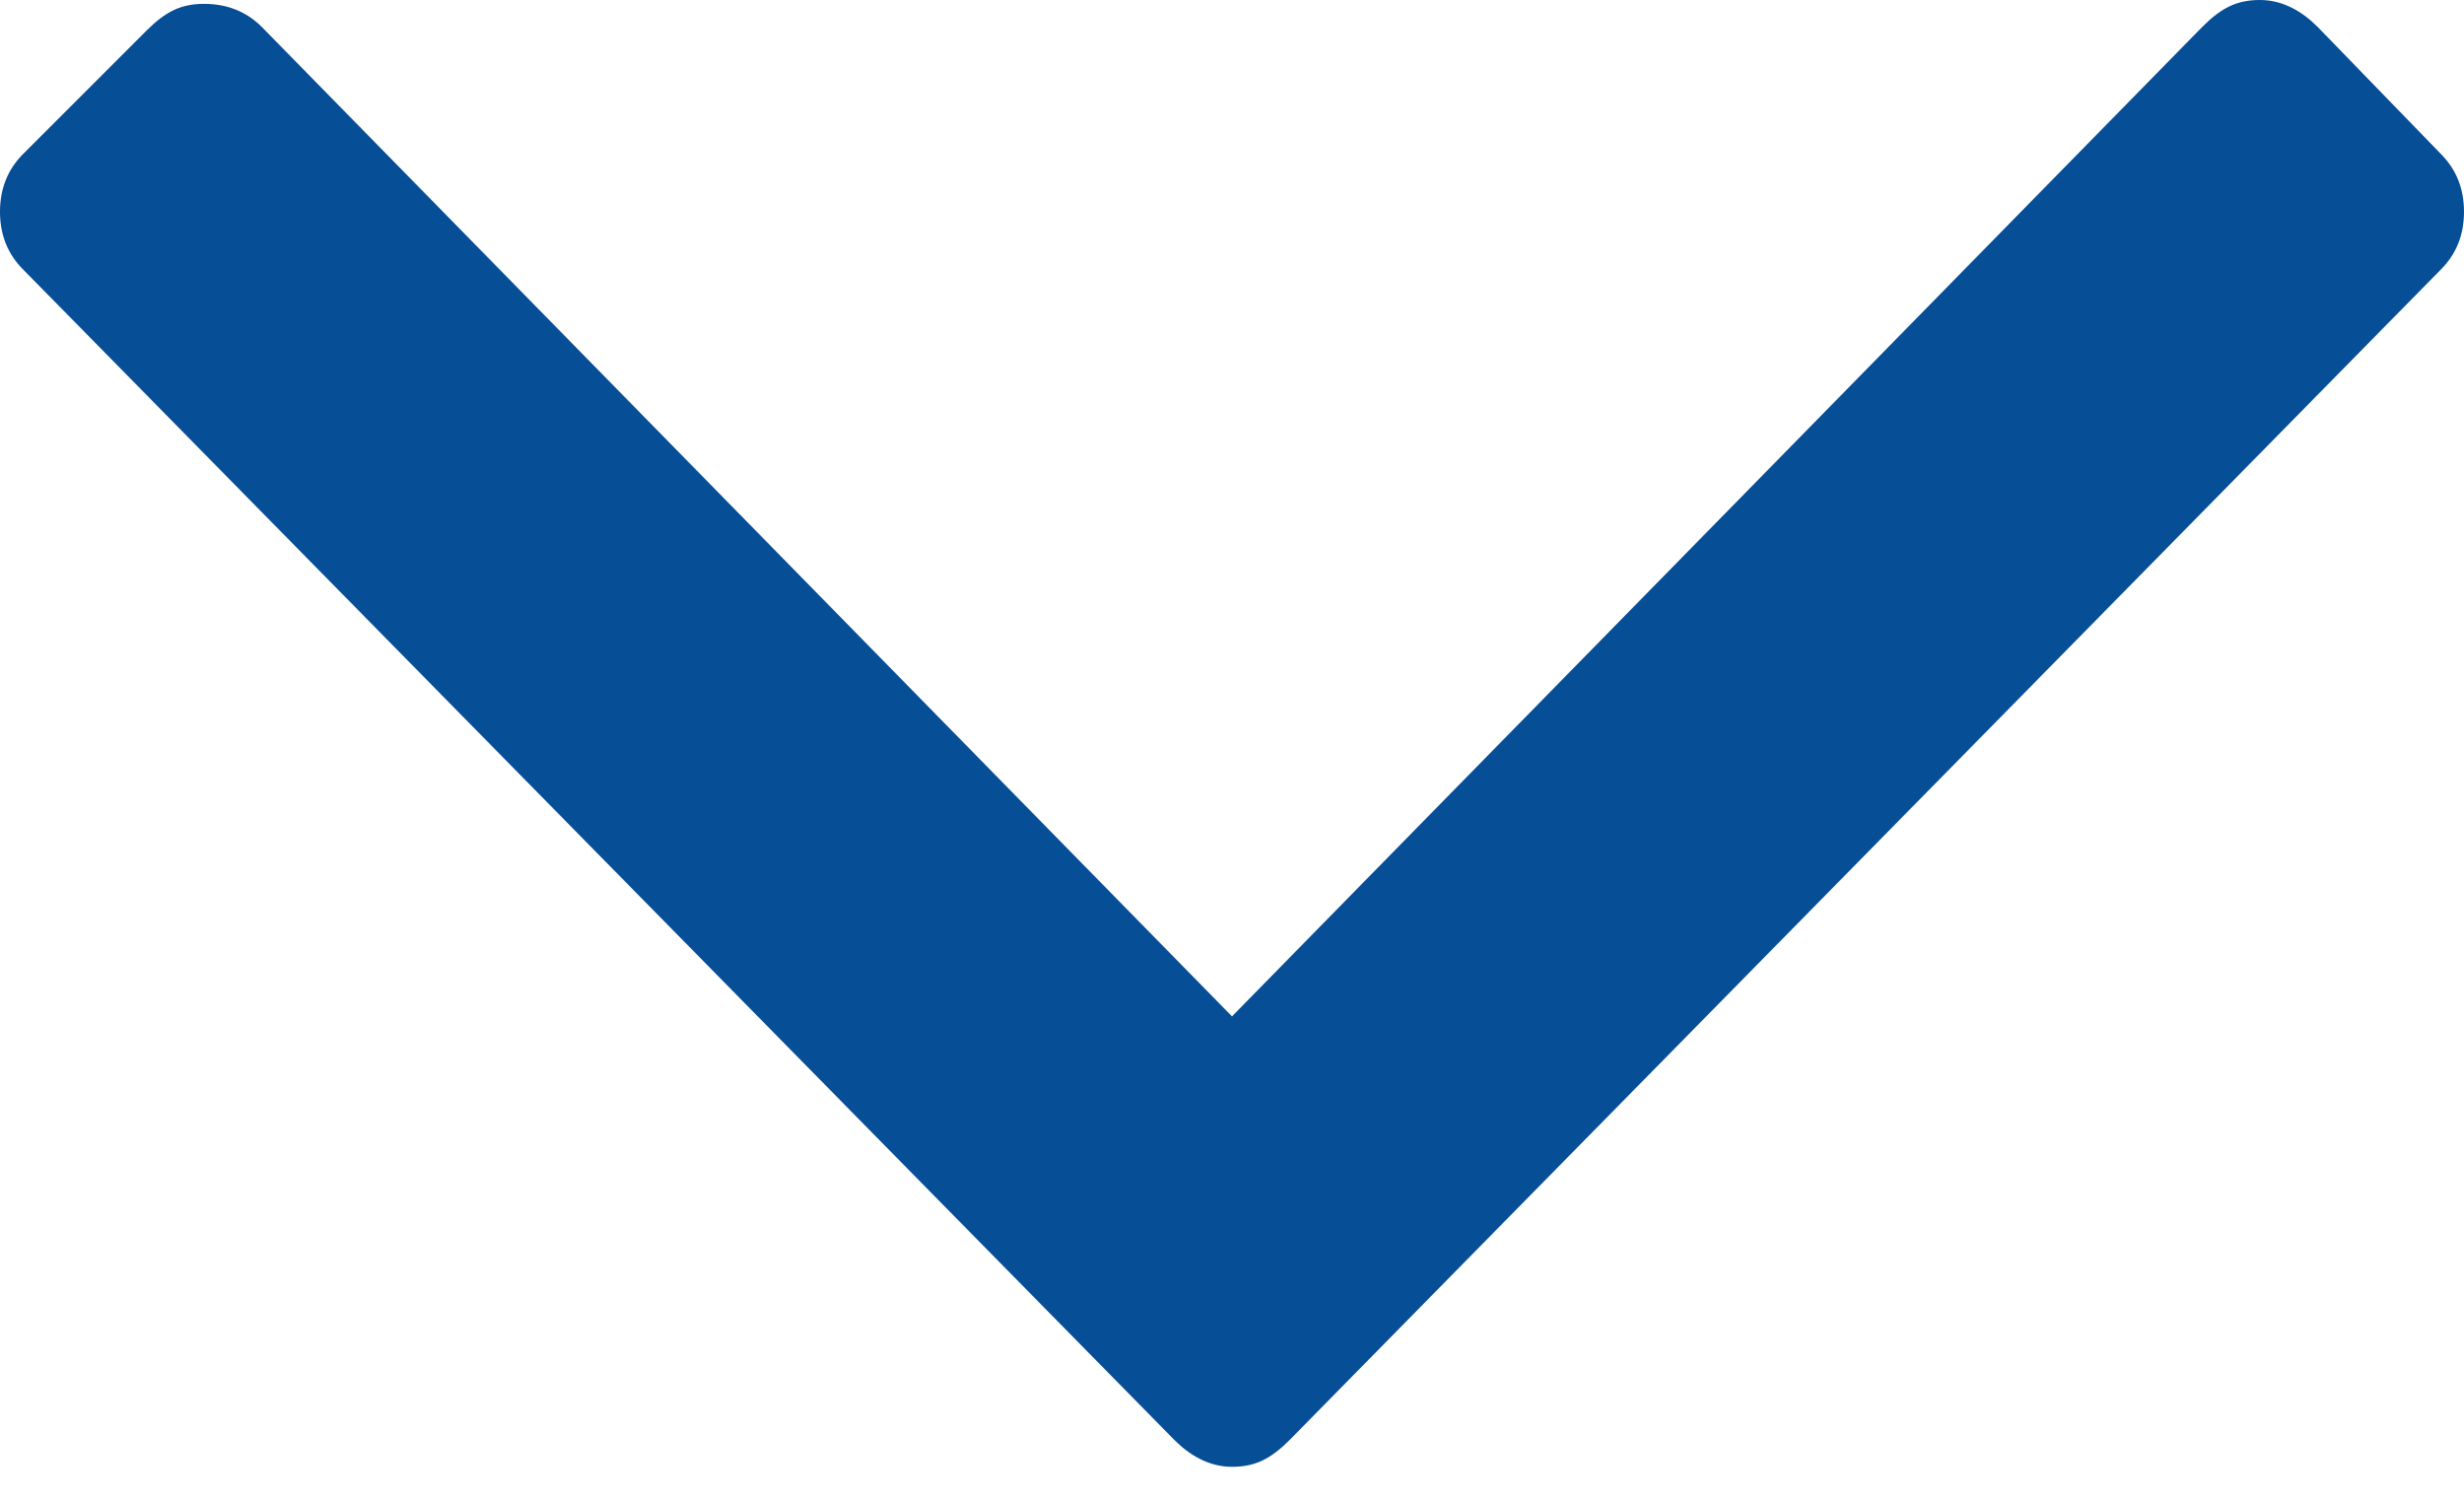
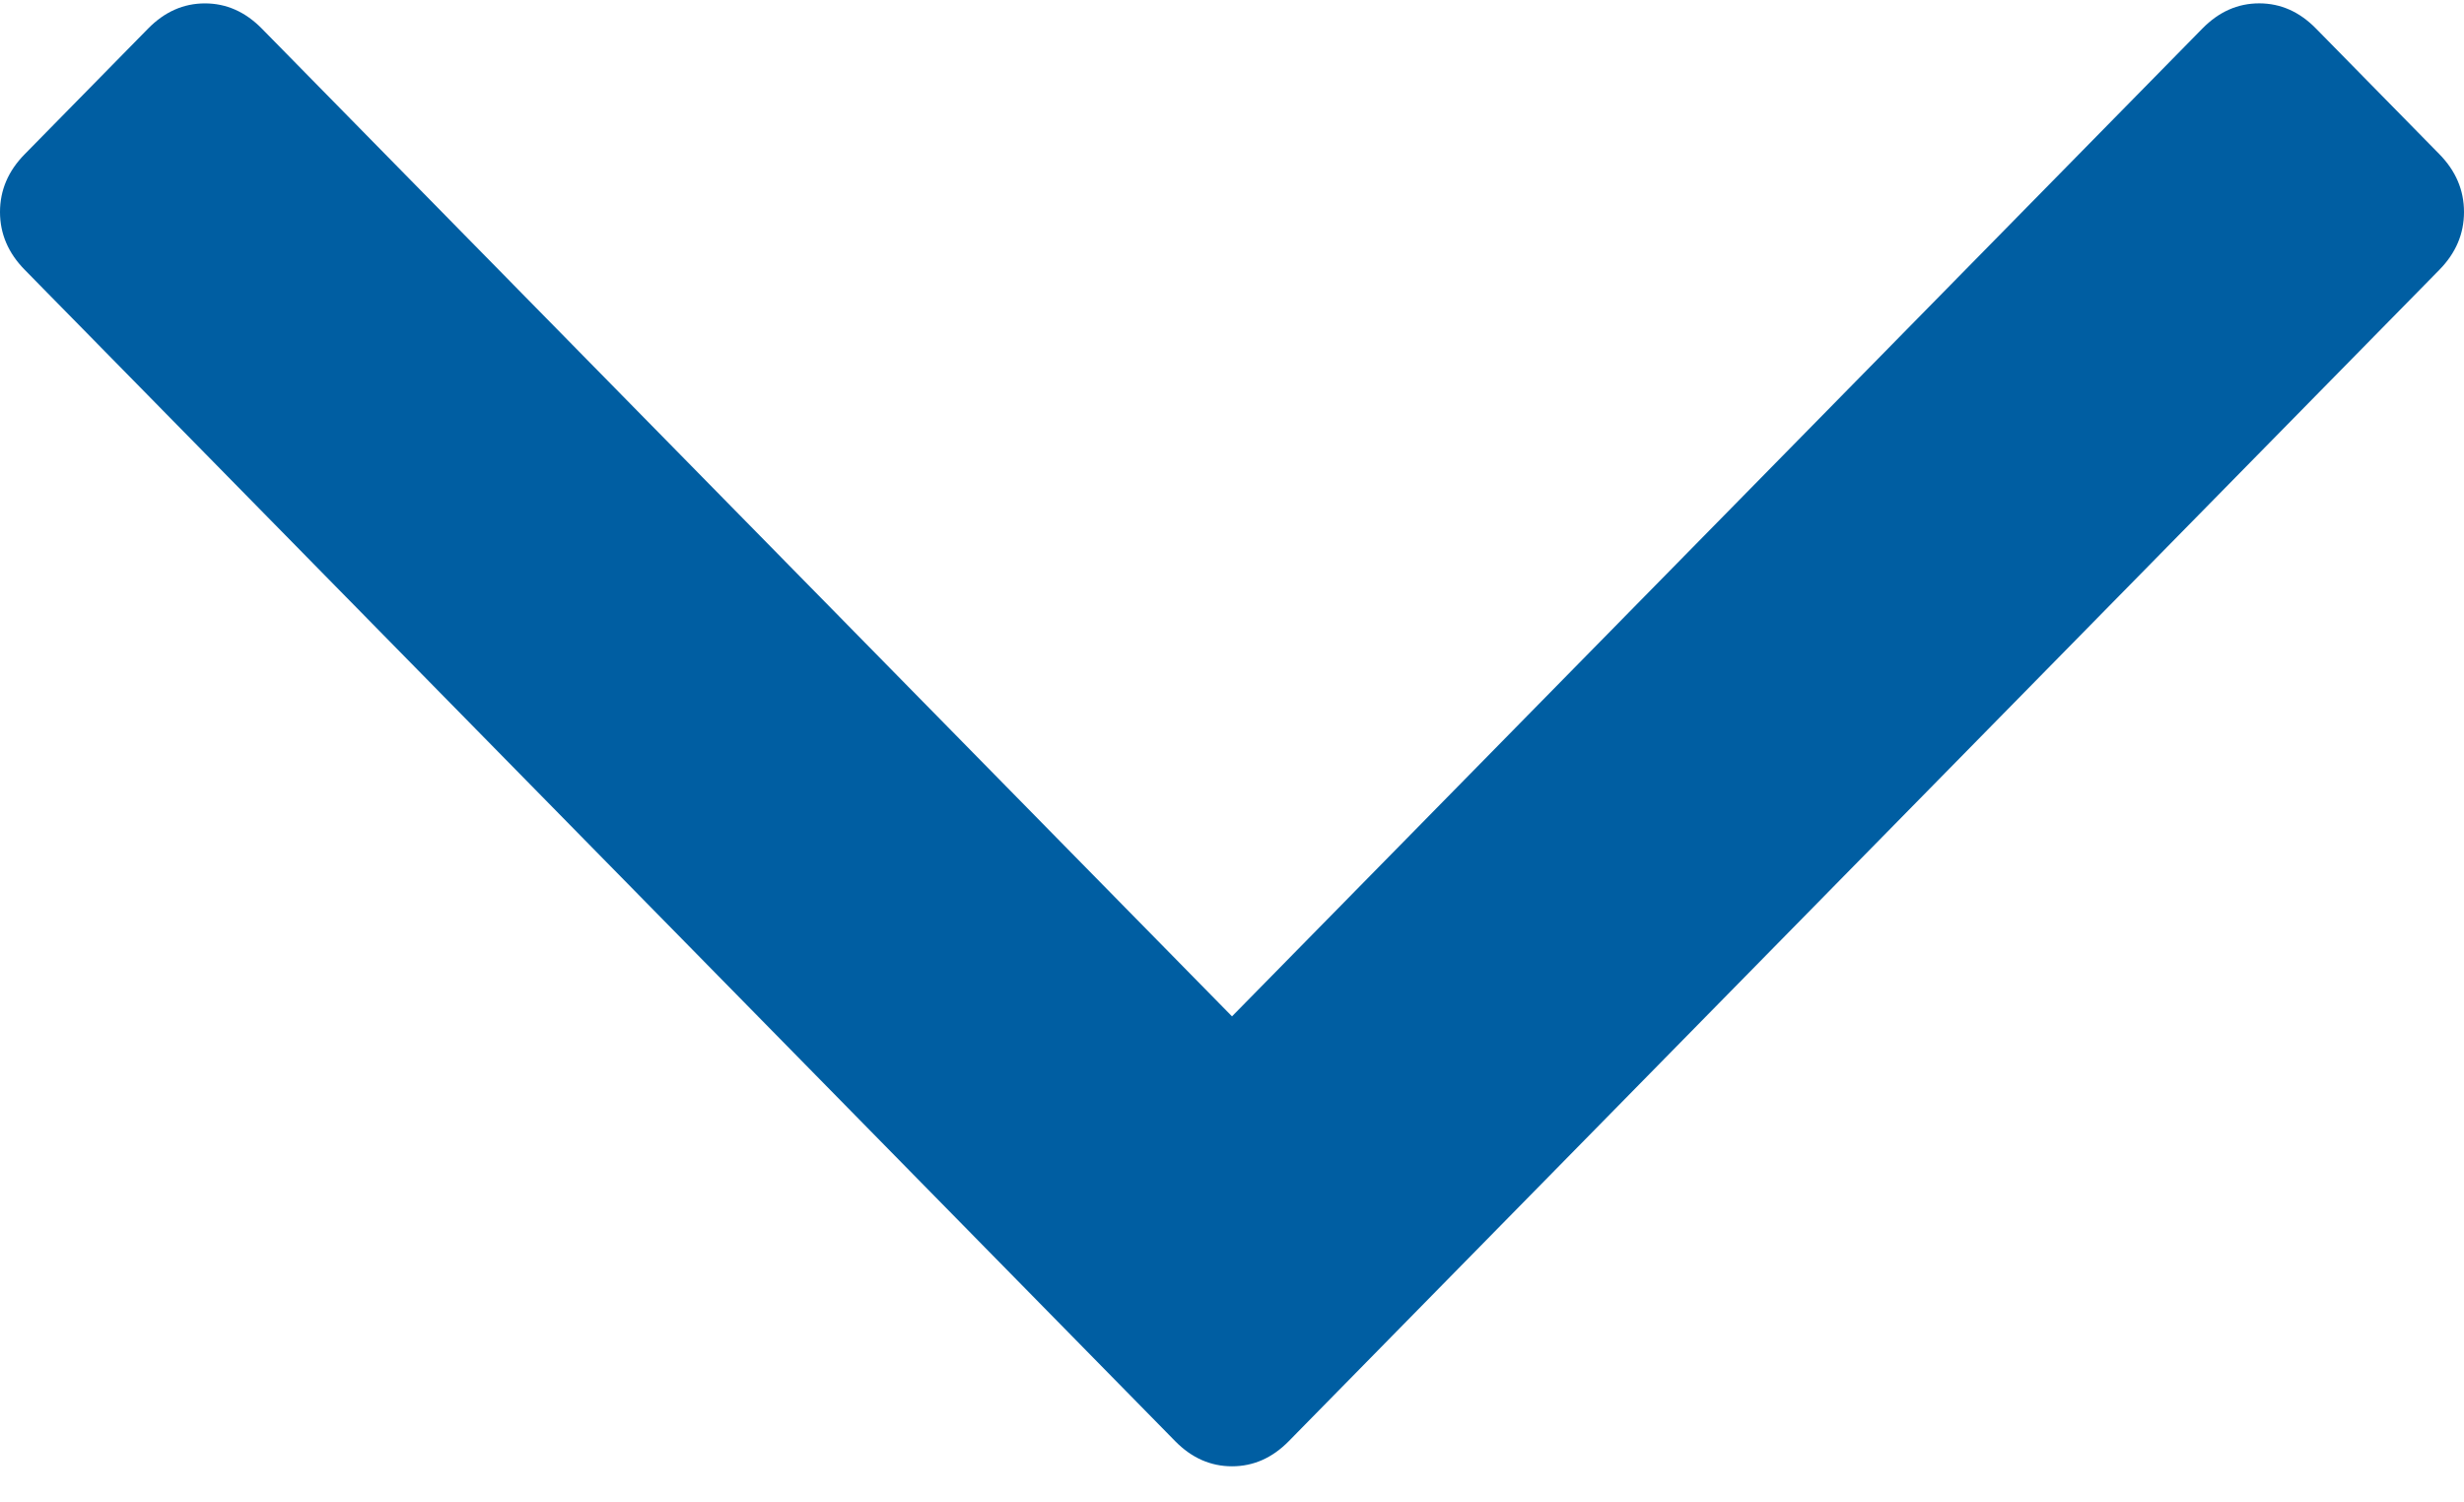
- <svg xmlns="http://www.w3.org/2000/svg" version="1.1" id="Layer_1" x="0px" y="0px" viewBox="0 0 64 39" style="enable-background:new 0 0 64 39;" xml:space="preserve">
-   <style type="text/css">
- 	.st0{fill:#064E96;}
- </style>
-   <path class="st0" d="M63.4,4l-3.2-3.3C59.8,0.3,59.3,0,58.7,0s-1,0.2-1.5,0.7L32,26.4L6.8,0.7C6.4,0.3,5.9,0.1,5.3,0.1  s-1,0.2-1.5,0.7L0.6,4C0.2,4.4,0,4.9,0,5.5S0.2,6.6,0.6,7l29.9,30.4c0.4,0.4,0.9,0.7,1.5,0.7c0.6,0,1-0.2,1.5-0.7L63.4,7  C63.8,6.6,64,6.1,64,5.5S63.8,4.4,63.4,4z" />
+ <svg xmlns="http://www.w3.org/2000/svg" width="64" height="39" viewBox="0 0 64 39">
+   <path fill="#005EA2" d="M63.36 4.004L60.155.741c-.427-.436-.919-.654-1.475-.654-.555 0-1.047.218-1.475.654L32 26.4 6.798.74C6.37.306 5.878.088 5.323.088c-.556 0-1.048.218-1.476.654L.642 4.005C.213 4.44 0 4.941 0 5.507c0 .565.214 1.066.642 1.501l29.883 30.427c.427.435.92.652 1.475.652.556 0 1.047-.217 1.474-.652L63.361 7.008c.427-.435.639-.936.639-1.501 0-.566-.212-1.067-.64-1.503z" />
</svg>
